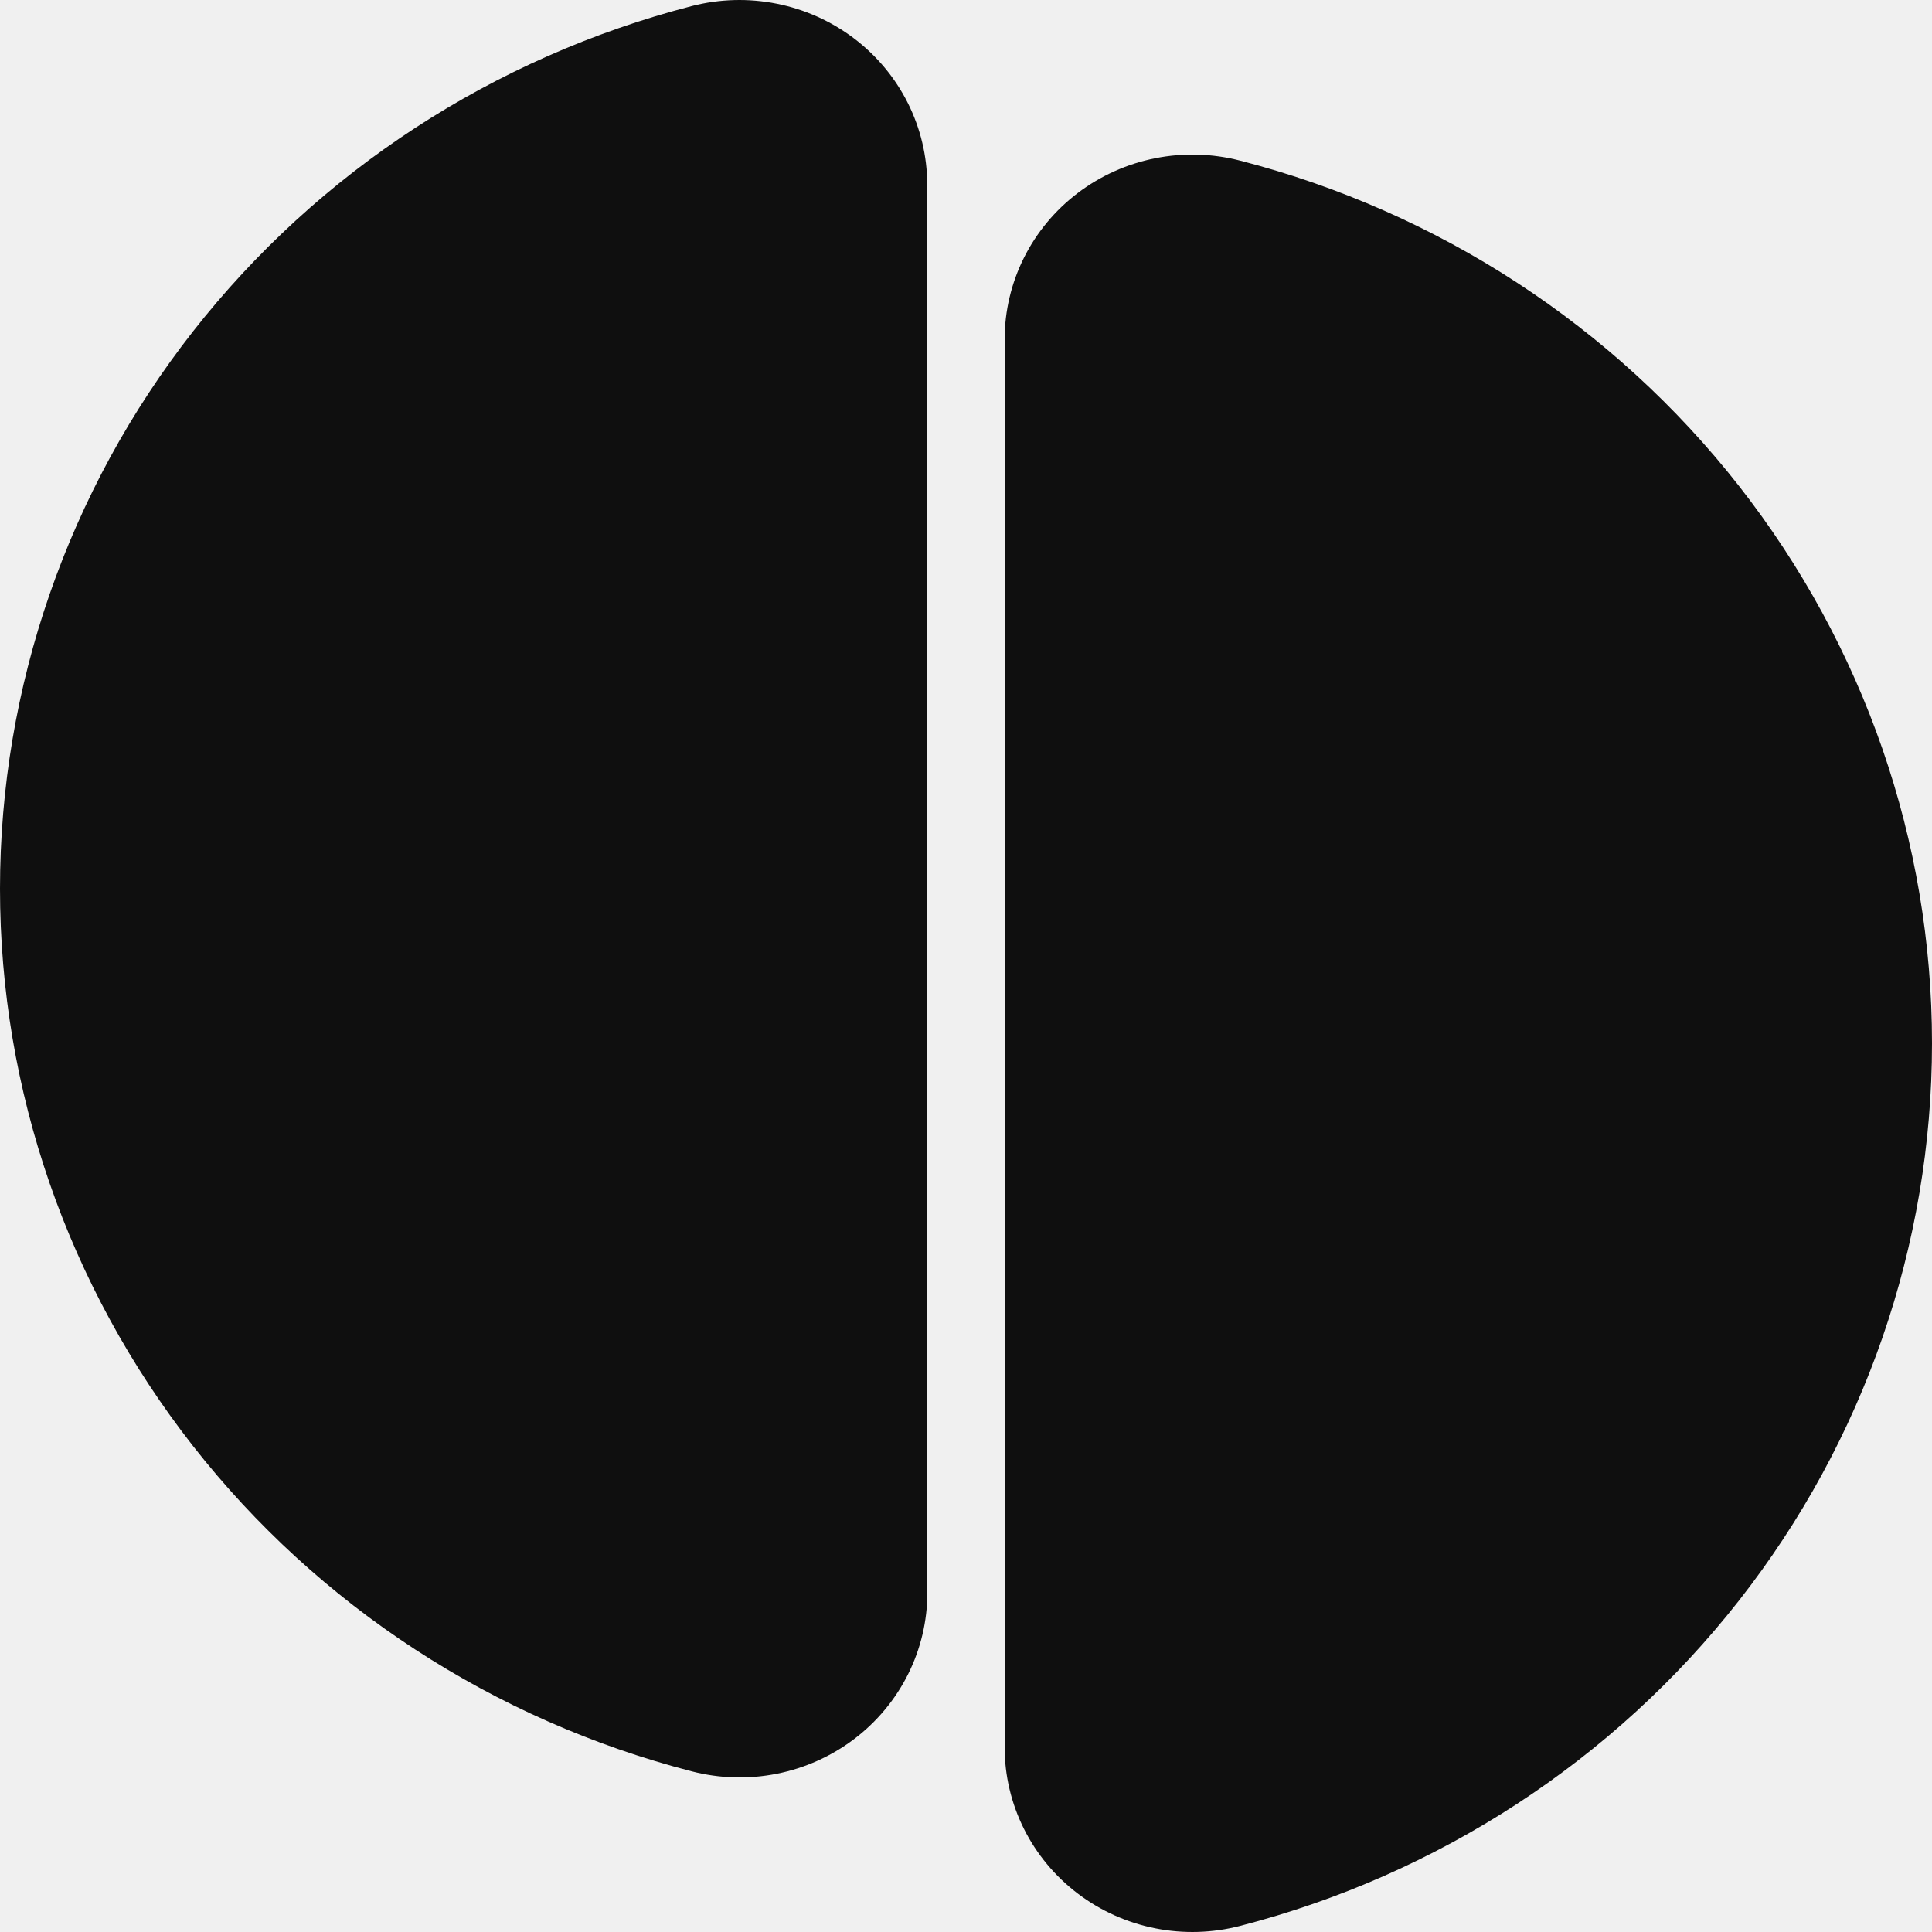
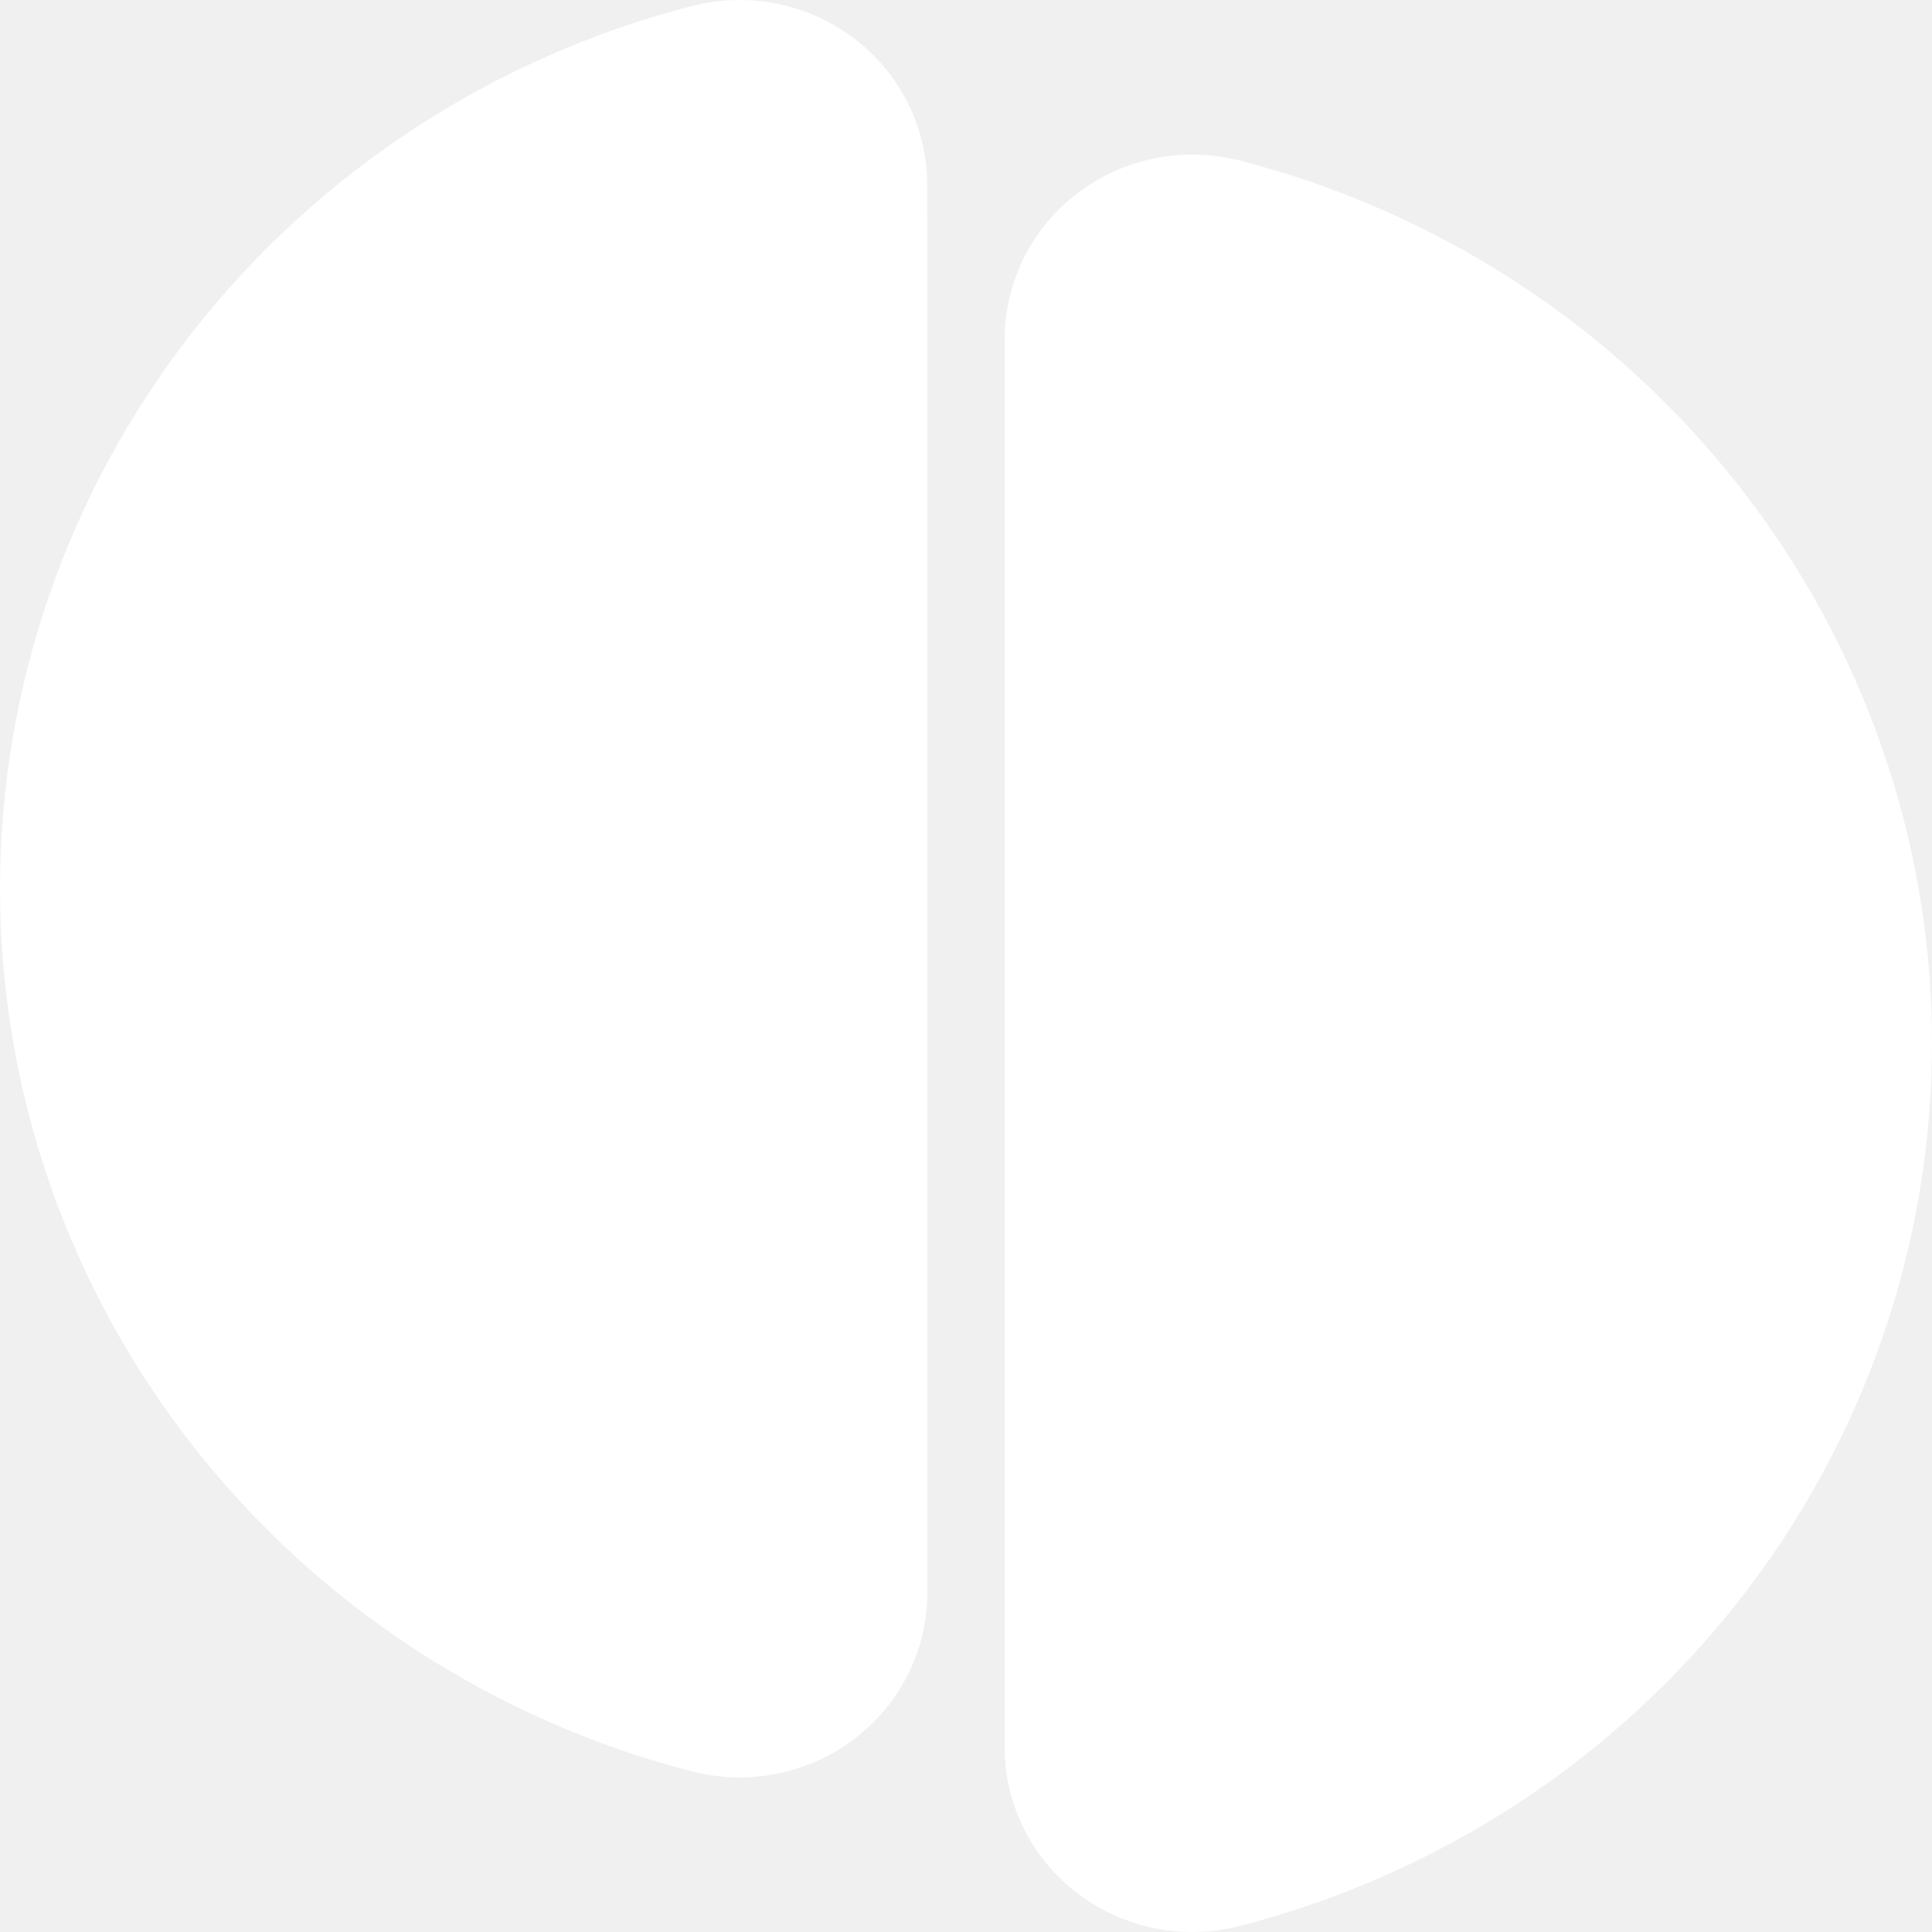
<svg xmlns="http://www.w3.org/2000/svg" role="img" viewBox="0 0 24 24">
-   <g style="mix-blend-mode:difference">
+   <g>
    <path transform="scale(0.1142857)" fill="white" d="M100.786 20.043C100.779 16.975 100.058 13.949 98.678 11.197C97.298 8.446 95.296 6.042 92.825 4.17C90.354 2.299 87.48 1.009 84.424 0.4C81.367 -0.209 78.21 -0.121 75.193 0.657C53.648 6.228 34.585 18.663 20.982 36.021C7.378 53.378 0 74.679 0 96.598C0 118.517 7.378 139.818 20.982 157.176C34.585 174.533 53.648 186.968 75.193 192.539C78.214 193.321 81.376 193.41 84.437 192.801C87.498 192.191 90.375 190.898 92.849 189.022C95.322 187.146 97.325 184.737 98.704 181.98C100.082 179.223 100.799 176.191 100.8 173.118L100.786 20.043Z           M109.2 189.923C109.2 192.996 109.917 196.027 111.296 198.784C112.674 201.541 114.677 203.95 117.151 205.826C119.624 207.701 122.502 208.993 125.563 209.602C128.623 210.211 131.785 210.12 134.805 209.337C156.35 203.769 175.413 191.335 189.017 173.978C202.622 156.621 210 135.318 210 113.399C210 91.479 202.622 70.177 189.017 52.82C175.413 35.463 156.35 23.029 134.805 17.461C131.785 16.679 128.624 16.59 125.564 17.199C122.504 17.808 119.626 19.1 117.153 20.976C114.68 22.851 112.677 25.259 111.298 28.016C109.92 30.772 109.202 33.803 109.2 36.875V189.923Z" />
  </g>
</svg>
